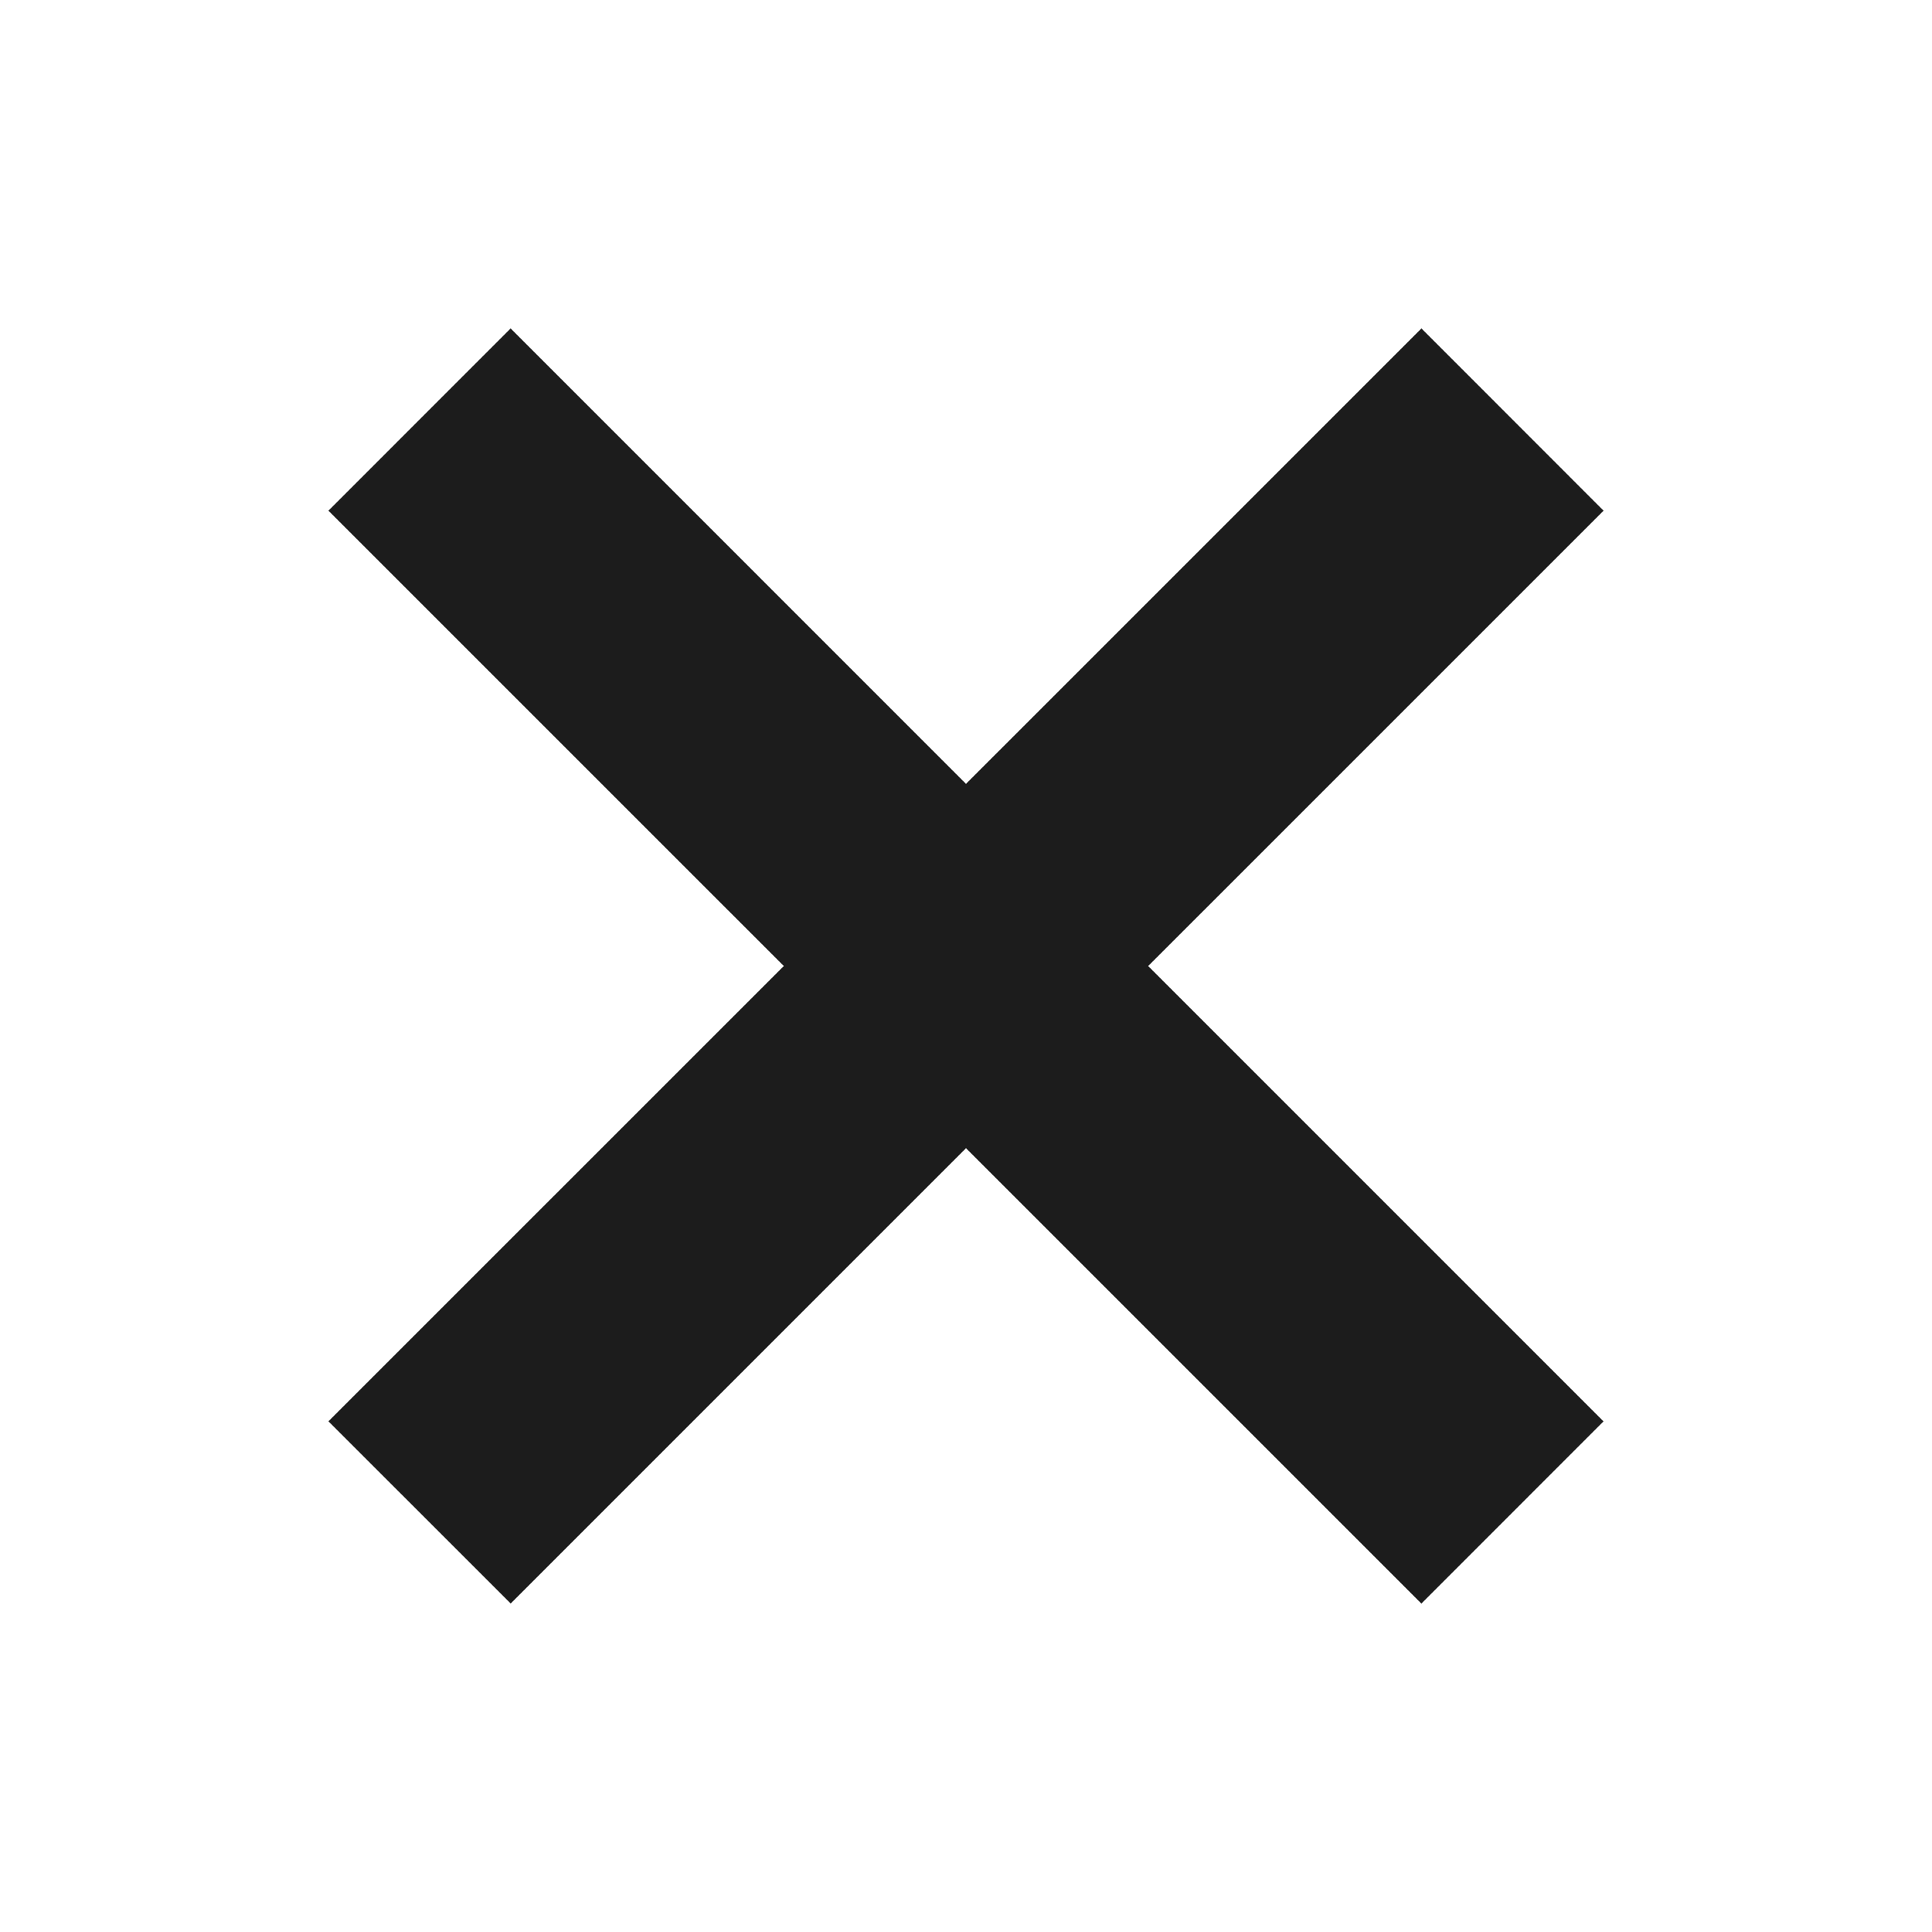
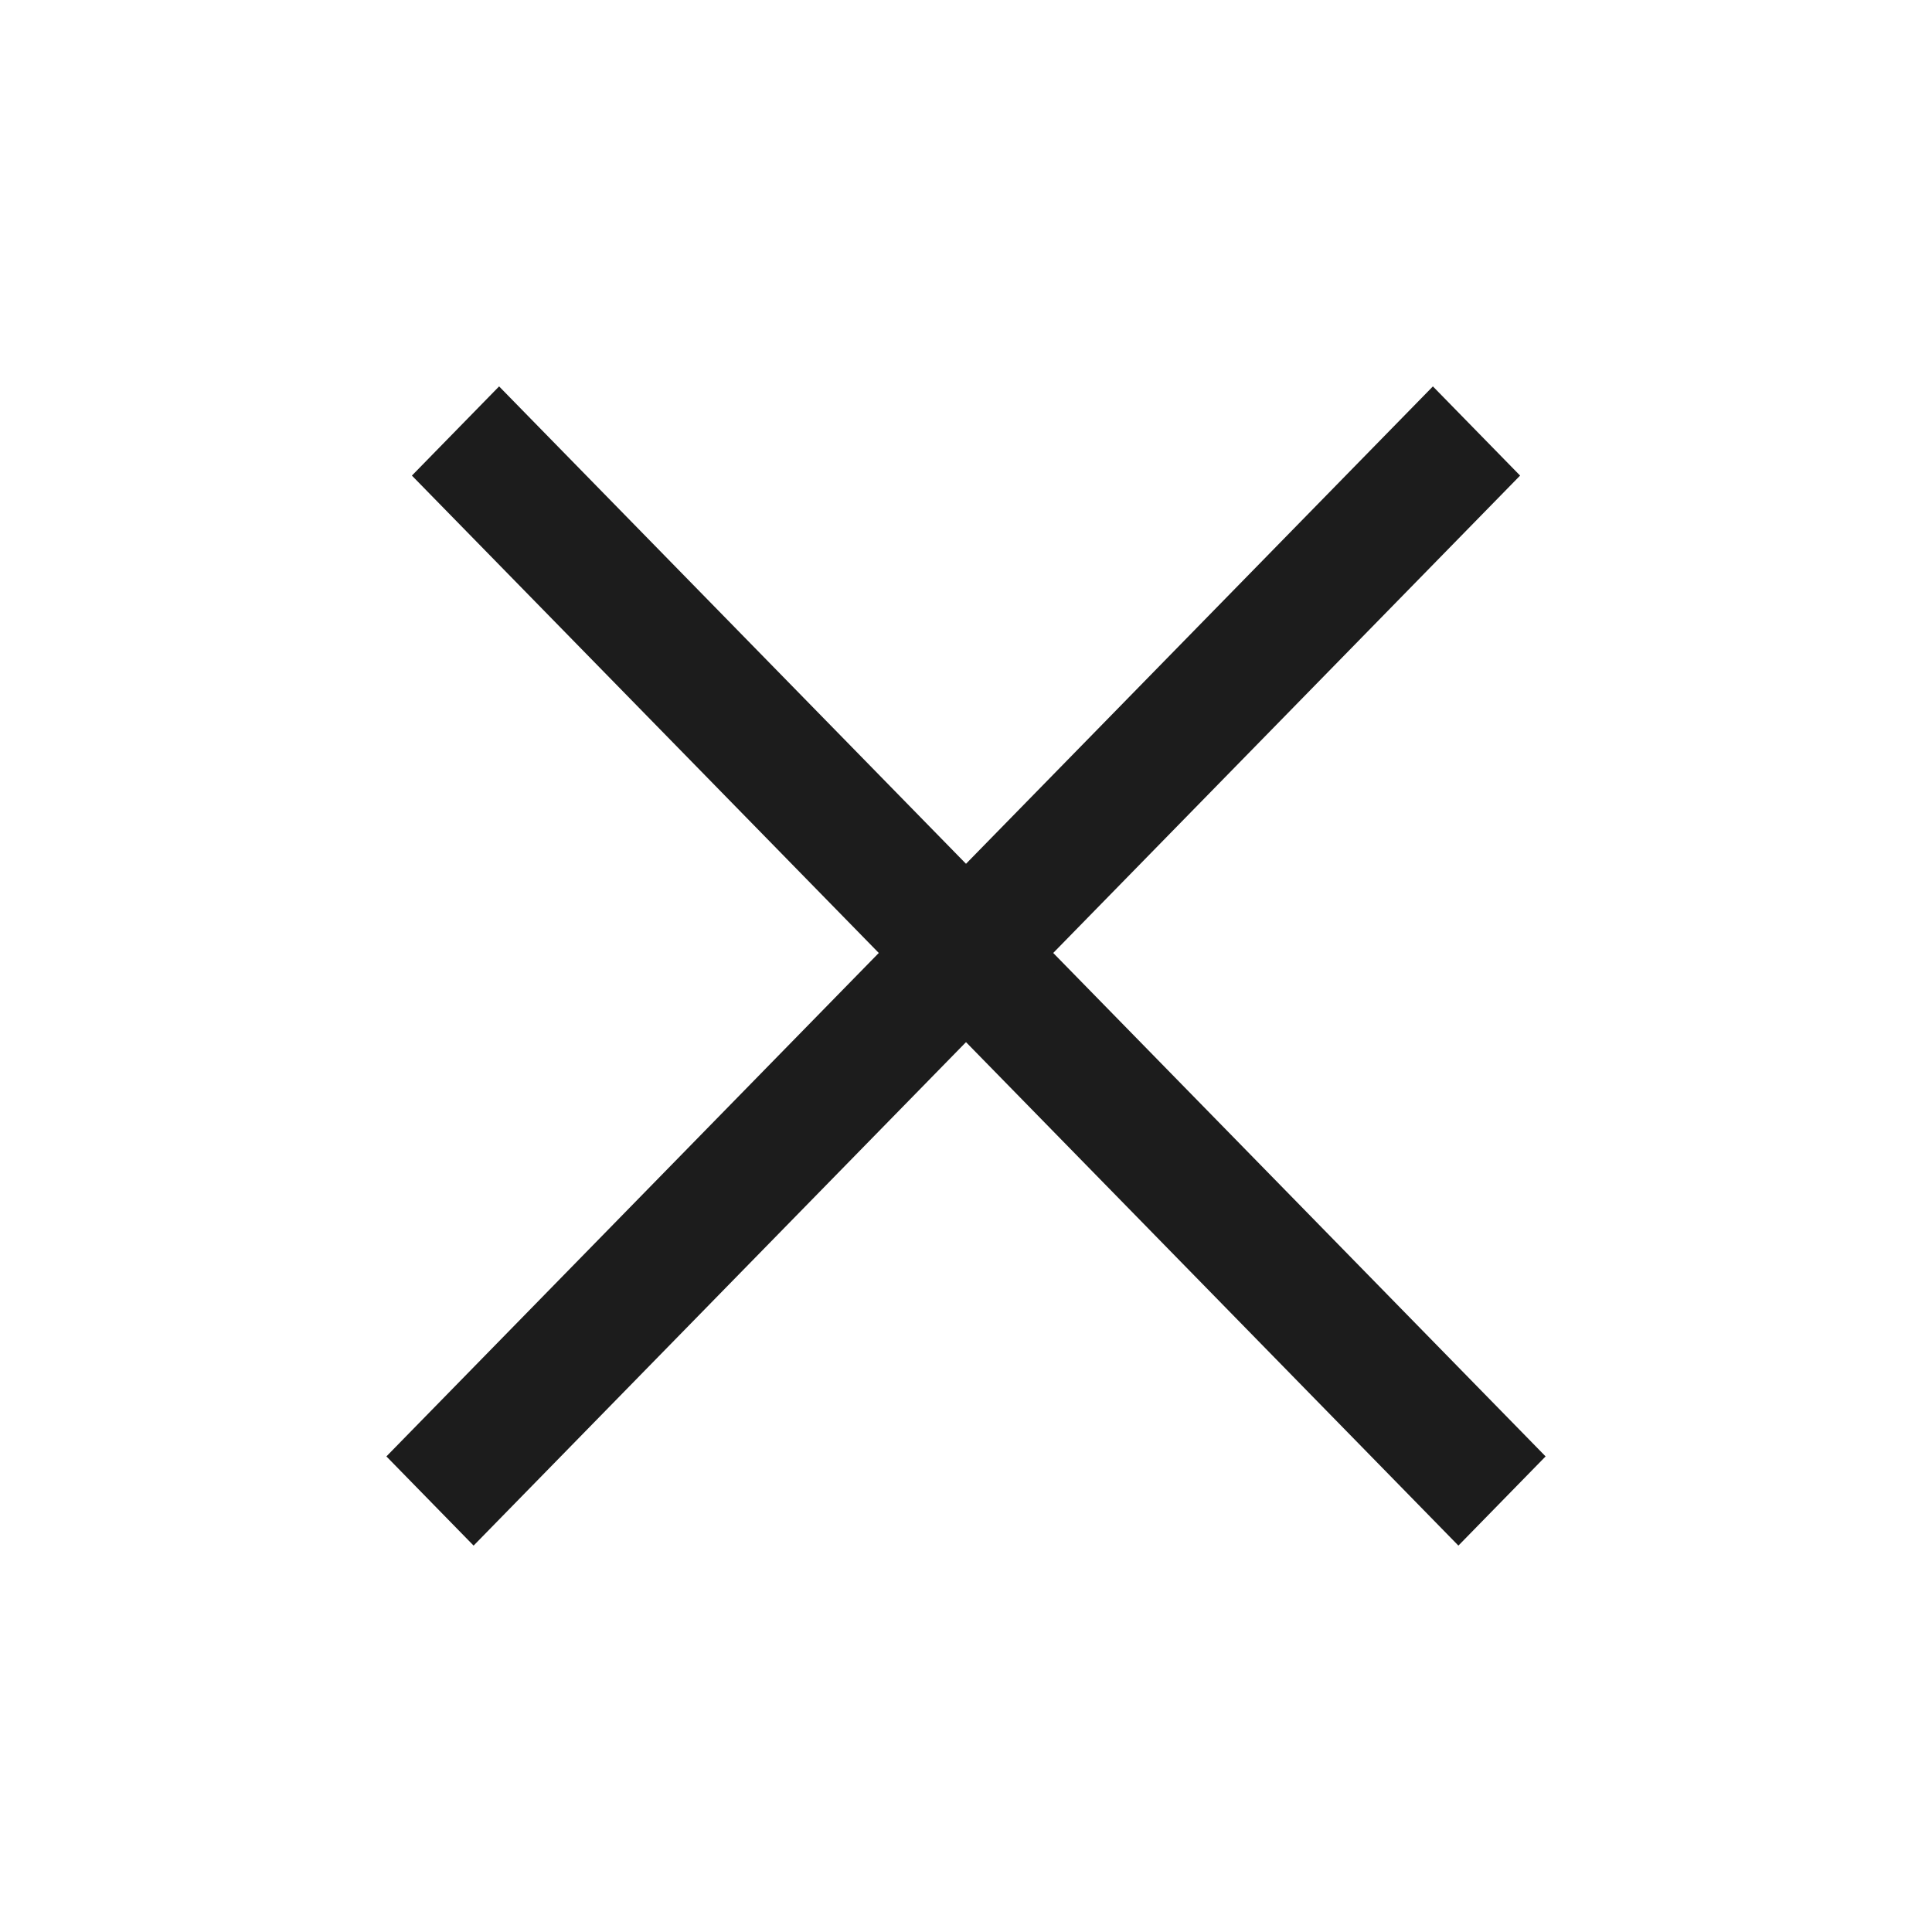
<svg xmlns="http://www.w3.org/2000/svg" width="30" height="30" viewBox="0 0 30 30" fill="none">
  <g fill="#1C1C1C">
-     <path d="M7.929 5.1l16.97 16.971-2.828 2.829L5.1 7.93z" />
-     <path d="M5.1 22.07L22.072 5.1 24.9 7.93 7.93 24.899z" />
+     <path d="M7.75 6L24 22.615 22.646 24 6.396 7.385z" />
+     <path d="M6 22.615L22.25 6l1.354 1.385L7.354 24z" />
  </g>
</svg>
